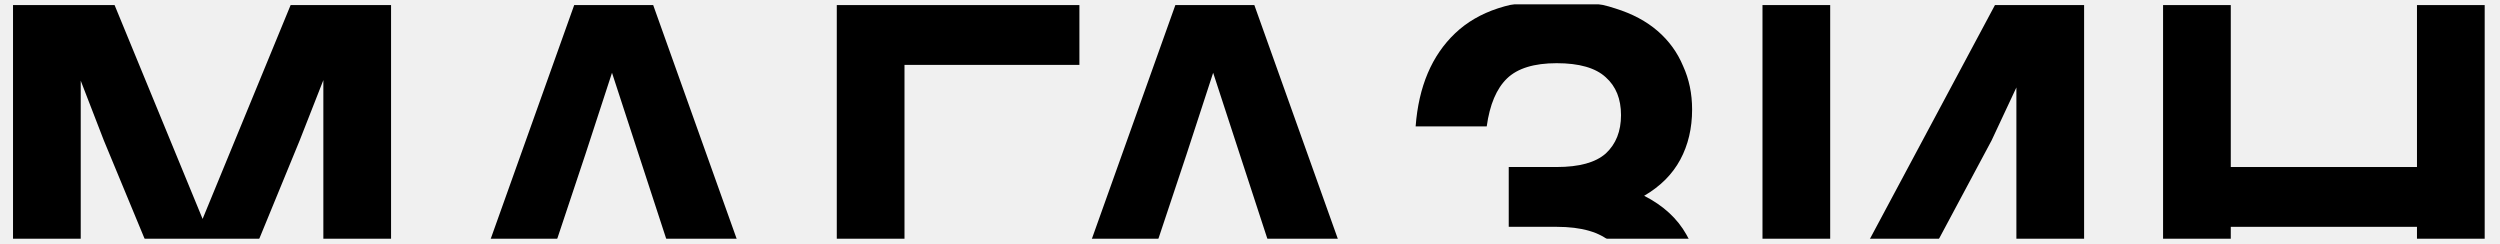
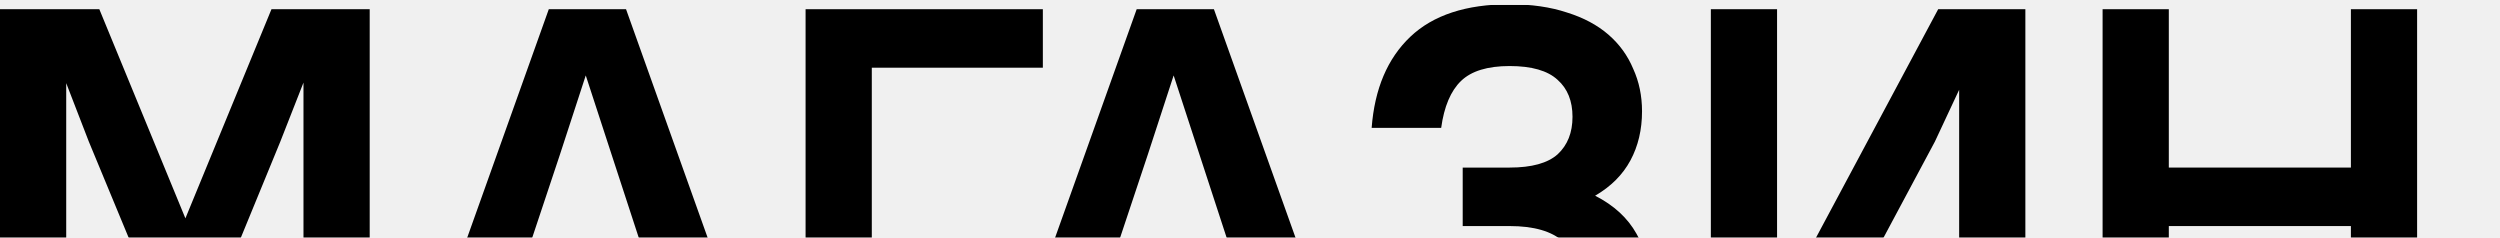
- <svg xmlns="http://www.w3.org/2000/svg" width="576" height="56" viewBox="0 0 576 56" fill="none">
-   <mask id="mask0_1860_1495" style="mask-type:alpha" maskUnits="userSpaceOnUse" x="3" y="0" width="570" height="94">
-     <path d="M556.871 52.26H513.971V92.17H498.371V1.17H513.971V38.48H556.871V1.17H572.471V92.17H556.871V52.26Z" fill="black" />
-     <path d="M464.576 20.15L458.856 32.37L426.876 92.17H406.076V1.17H421.676V73.84L427.656 60.97L459.636 1.17H480.176V92.17H464.576V20.15Z" fill="black" />
-     <path d="M358.662 93.34C347.655 93.34 339.335 90.61 333.702 85.15C328.069 79.69 324.905 71.847 324.212 61.62H340.592C341.285 67.6 343.019 71.977 345.792 74.75C348.652 77.437 352.942 78.78 358.662 78.78C364.382 78.78 368.585 77.567 371.272 75.14C374.045 72.713 375.432 69.507 375.432 65.52C375.432 61.533 374.045 58.327 371.272 55.9C368.585 53.473 364.382 52.26 358.662 52.26H347.612V38.48H358.662C363.862 38.48 367.632 37.44 369.972 35.36C372.312 33.193 373.482 30.247 373.482 26.52C373.482 22.793 372.312 19.89 369.972 17.81C367.632 15.643 363.862 14.56 358.662 14.56C353.462 14.56 349.649 15.73 347.222 18.07C344.795 20.41 343.235 24.093 342.542 29.12H326.162C326.855 19.933 329.889 12.783 335.262 7.67C340.635 2.557 348.435 0 358.662 0C363.775 0 368.282 0.65 372.182 1.95C376.082 3.163 379.332 4.897 381.932 7.15C384.532 9.403 386.482 12.09 387.782 15.21C389.169 18.243 389.862 21.58 389.862 25.22C389.862 29.553 388.952 33.41 387.132 36.79C385.312 40.17 382.539 42.943 378.812 45.11C383.232 47.363 386.482 50.353 388.562 54.08C390.729 57.807 391.812 62.053 391.812 66.82C391.812 70.633 391.119 74.187 389.732 77.48C388.345 80.687 386.222 83.46 383.362 85.8C380.589 88.14 377.122 90.003 372.962 91.39C368.889 92.69 364.122 93.34 358.662 93.34Z" fill="black" />
-     <path d="M296.671 69.16H262.221L254.681 92.17H238.301L270.801 1.17H289.001L321.501 92.17H304.341L296.671 69.16ZM266.771 55.38H292.121L285.621 35.49L279.511 16.77L273.401 35.49L266.771 55.38Z" fill="black" />
-     <path d="M192.795 1.17H248.695V14.95H208.395V92.17H192.795V1.17Z" fill="black" />
-     <path d="M158.165 69.16H123.715L116.175 92.17H99.795L132.295 1.17H150.495L182.995 92.17H165.835L158.165 69.16ZM128.265 55.38H153.615L147.115 35.49L141.005 16.77L134.895 35.49L128.265 55.38Z" fill="black" />
-     <path d="M23.93 32.37L18.6 18.59V92.17H3V1.17H26.4L46.68 50.44L66.96 1.17H90.1V92.17H74.5V18.46L69.04 32.37L54.35 68.12H38.75L23.93 32.37Z" fill="black" />
-   </mask>
-   <g mask="url(#mask0_1860_1495)">
-     <rect x="-1" y="1" width="607" height="54" fill="black" />
+ <svg xmlns="http://www.w3.org/2000/svg" width="589" height="56" viewBox="0 0 589 56" fill="none">
+   <g clip-path="url(#clip0_1969_526)">
+     <mask id="mask0_1969_526" style="mask-type:alpha" maskUnits="userSpaceOnUse" x="0" y="1" width="570" height="94">
+       <path d="M553.871 53.26H510.971V93.17H495.371V2.17H510.971V39.48H553.871V2.17H569.471V93.17H553.871V53.26Z" fill="black" />
+       <path d="M461.576 21.15L455.856 33.37L423.876 93.17H403.076V2.17H418.676V74.84L424.656 61.97L456.636 2.17H477.176V93.17H461.576V21.15Z" fill="black" />
+       <path d="M355.662 94.34C344.655 94.34 336.335 91.61 330.702 86.15C325.069 80.69 321.905 72.847 321.212 62.62H337.592C338.285 68.6 340.019 72.977 342.792 75.75C345.652 78.437 349.942 79.78 355.662 79.78C361.382 79.78 365.585 78.567 368.272 76.14C371.045 73.713 372.432 70.507 372.432 66.52C372.432 62.533 371.045 59.327 368.272 56.9C365.585 54.473 361.382 53.26 355.662 53.26H344.612V39.48H355.662C360.862 39.48 364.632 38.44 366.972 36.36C369.312 34.193 370.482 31.247 370.482 27.52C370.482 23.793 369.312 20.89 366.972 18.81C364.632 16.643 360.862 15.56 355.662 15.56C350.462 15.56 346.649 16.73 344.222 19.07C341.795 21.41 340.235 25.093 339.542 30.12H323.162C323.855 20.933 326.889 13.783 332.262 8.67C337.635 3.557 345.435 1 355.662 1C360.775 1 365.282 1.65 369.182 2.95C373.082 4.163 376.332 5.897 378.932 8.15C381.532 10.403 383.482 13.09 384.782 16.21C386.169 19.243 386.862 22.58 386.862 26.22C386.862 30.553 385.952 34.41 384.132 37.79C382.312 41.17 379.539 43.943 375.812 46.11C380.232 48.363 383.482 51.353 385.562 55.08C387.729 58.807 388.812 63.053 388.812 67.82C388.812 71.633 388.119 75.187 386.732 78.48C385.345 81.687 383.222 84.46 380.362 86.8C377.589 89.14 374.122 91.003 369.962 92.39C365.889 93.69 361.122 94.34 355.662 94.34Z" fill="black" />
+       <path d="M293.671 70.16H259.221L251.681 93.17H235.301L267.801 2.17H286.001L318.501 93.17H301.341L293.671 70.16ZM263.771 56.38H289.121L282.621 36.49L276.511 17.77L270.401 36.49L263.771 56.38Z" fill="black" />
+       <path d="M189.795 2.17H245.695V15.95H205.395V93.17H189.795V2.17Z" fill="black" />
+       <path d="M155.165 70.16H120.715L113.175 93.17H96.795L129.295 2.17H147.495L179.995 93.17H162.835L155.165 70.16ZM125.265 56.38H150.615L144.115 36.49L138.005 17.77L131.895 36.49L125.265 56.38Z" fill="black" />
+       <path d="M20.93 33.37L15.6 19.59V93.17H0V2.17H23.4L43.68 51.44L63.96 2.17H87.1V93.17H71.5V19.46L66.04 33.37L51.35 69.12H35.75L20.93 33.37Z" fill="black" />
+     </mask>
+     <g mask="url(#mask0_1969_526)">
+       <rect x="-28.267" y="1.17" width="607" height="55" fill="black" />
+     </g>
  </g>
+   <defs>
+     <clipPath id="clip0_1969_526">
+       <rect width="589" height="56" fill="white" />
+     </clipPath>
+   </defs>
</svg>
